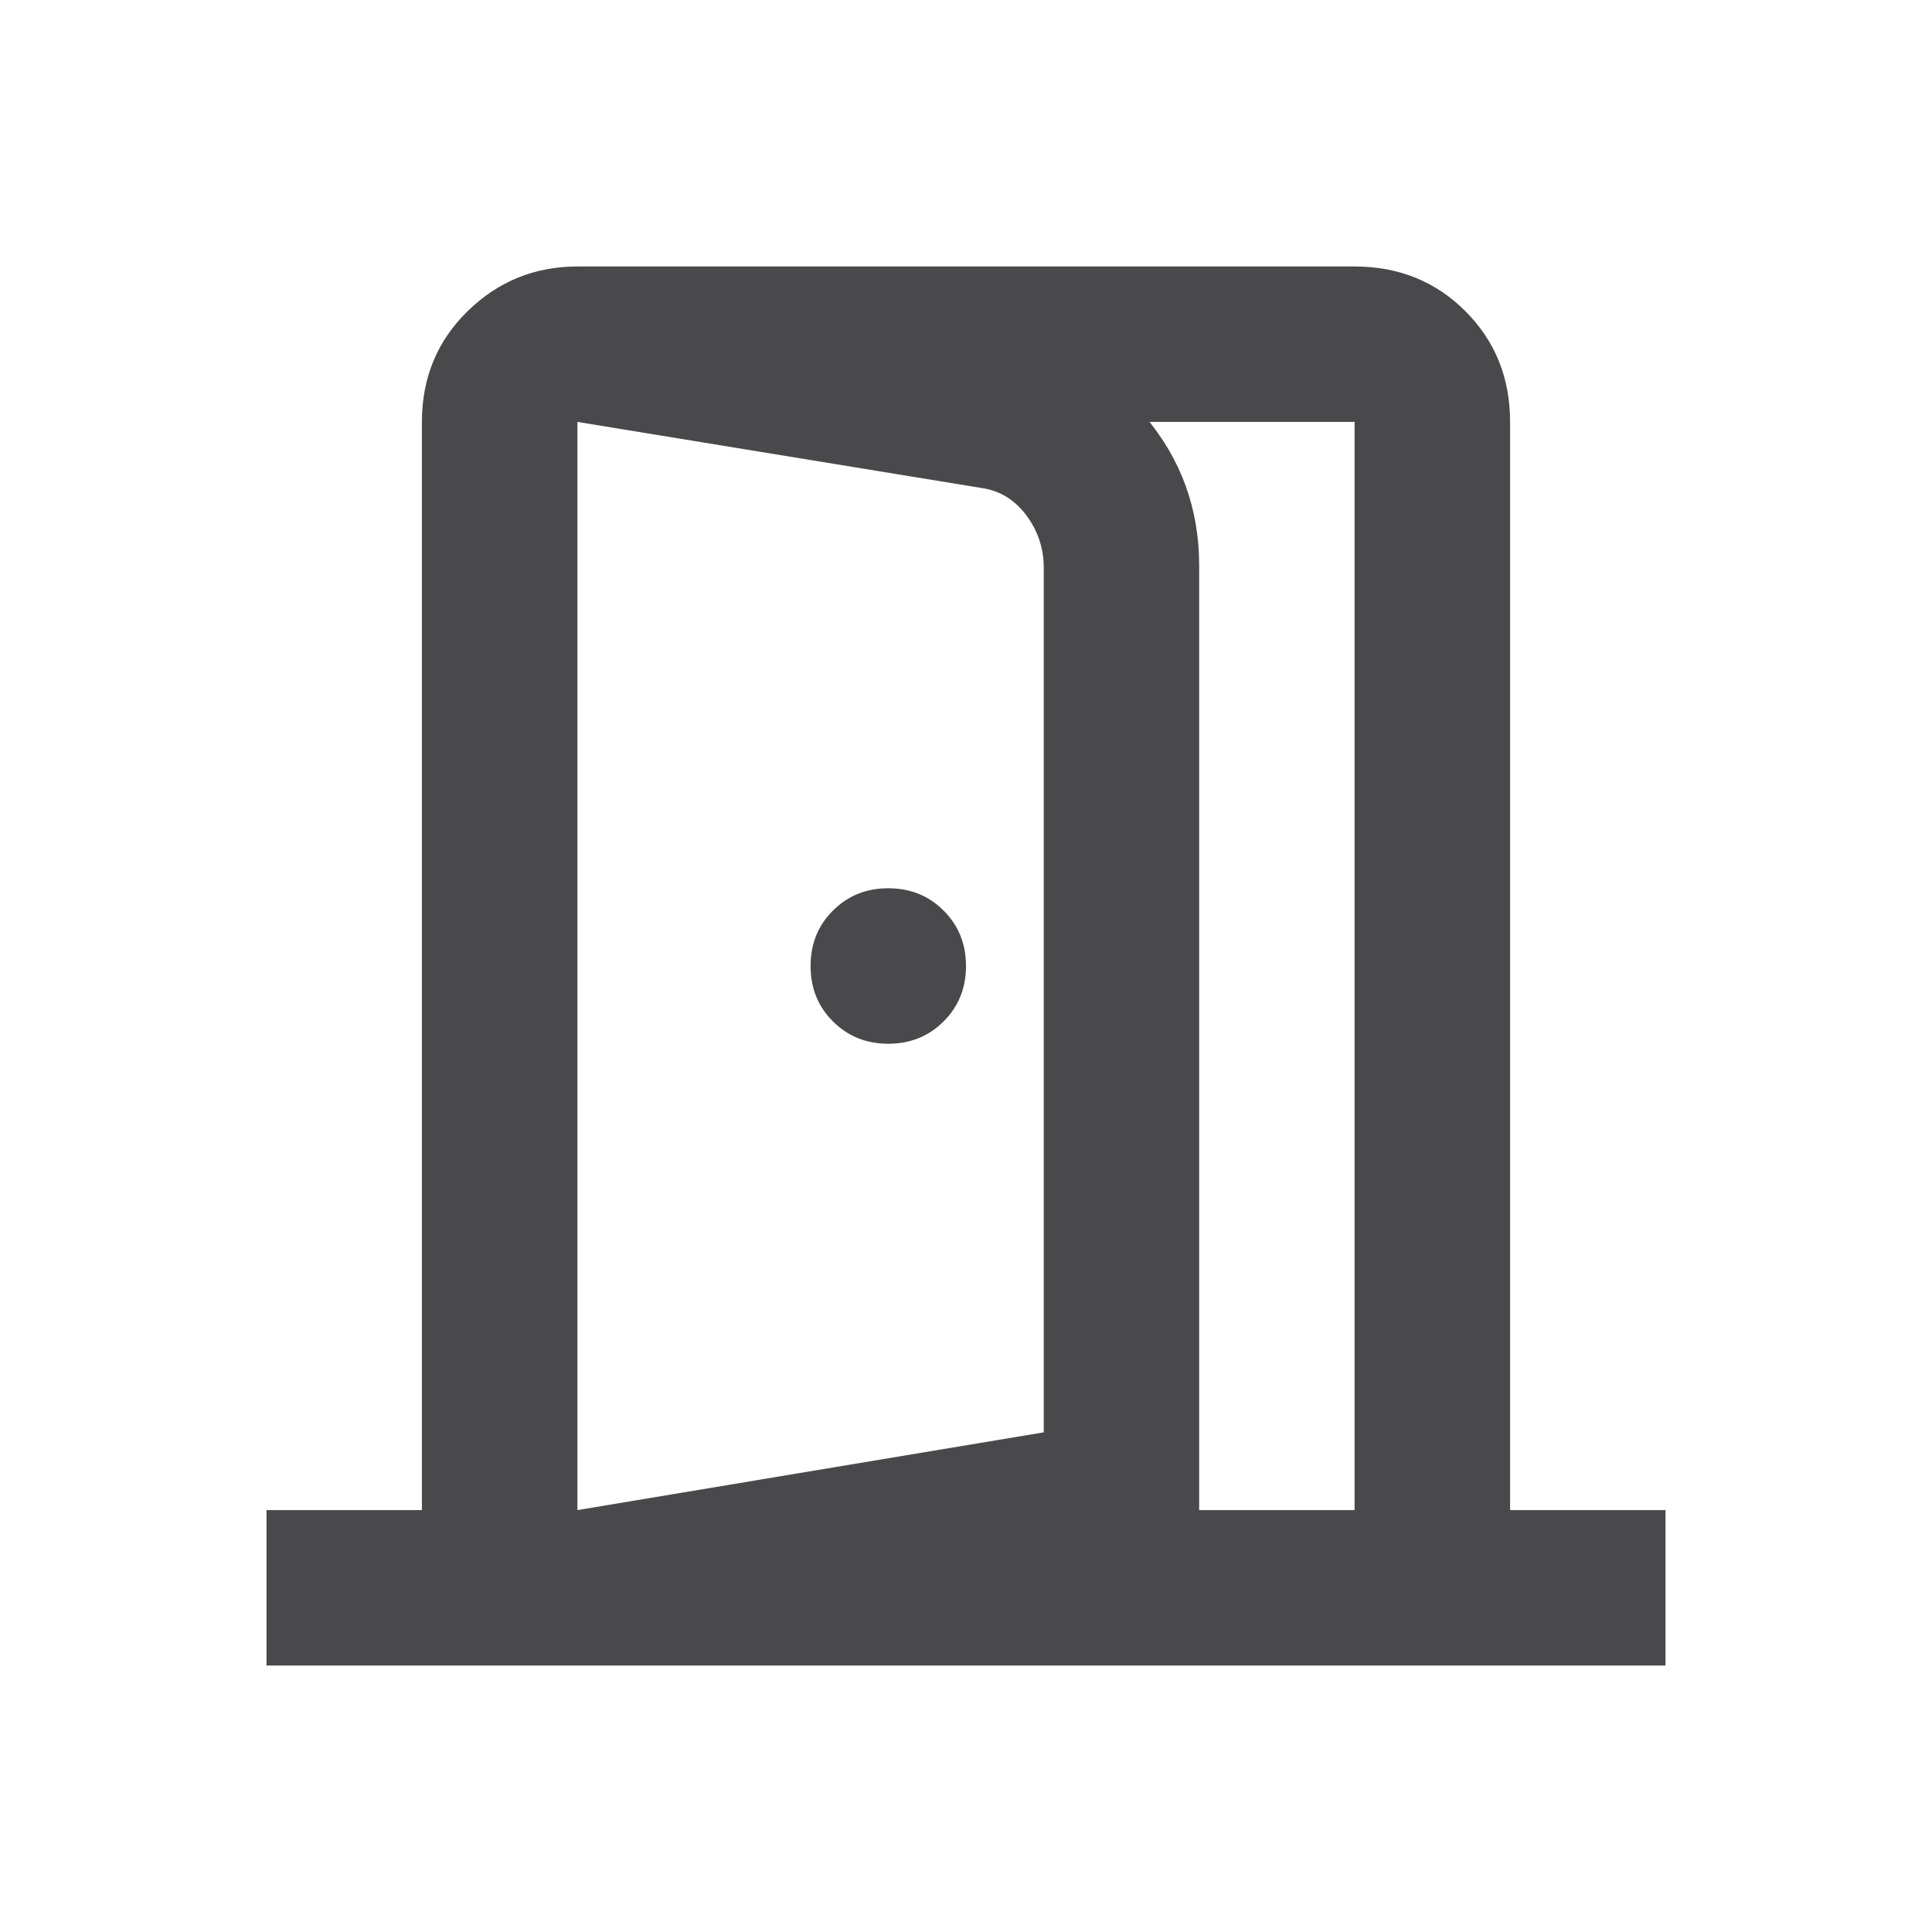
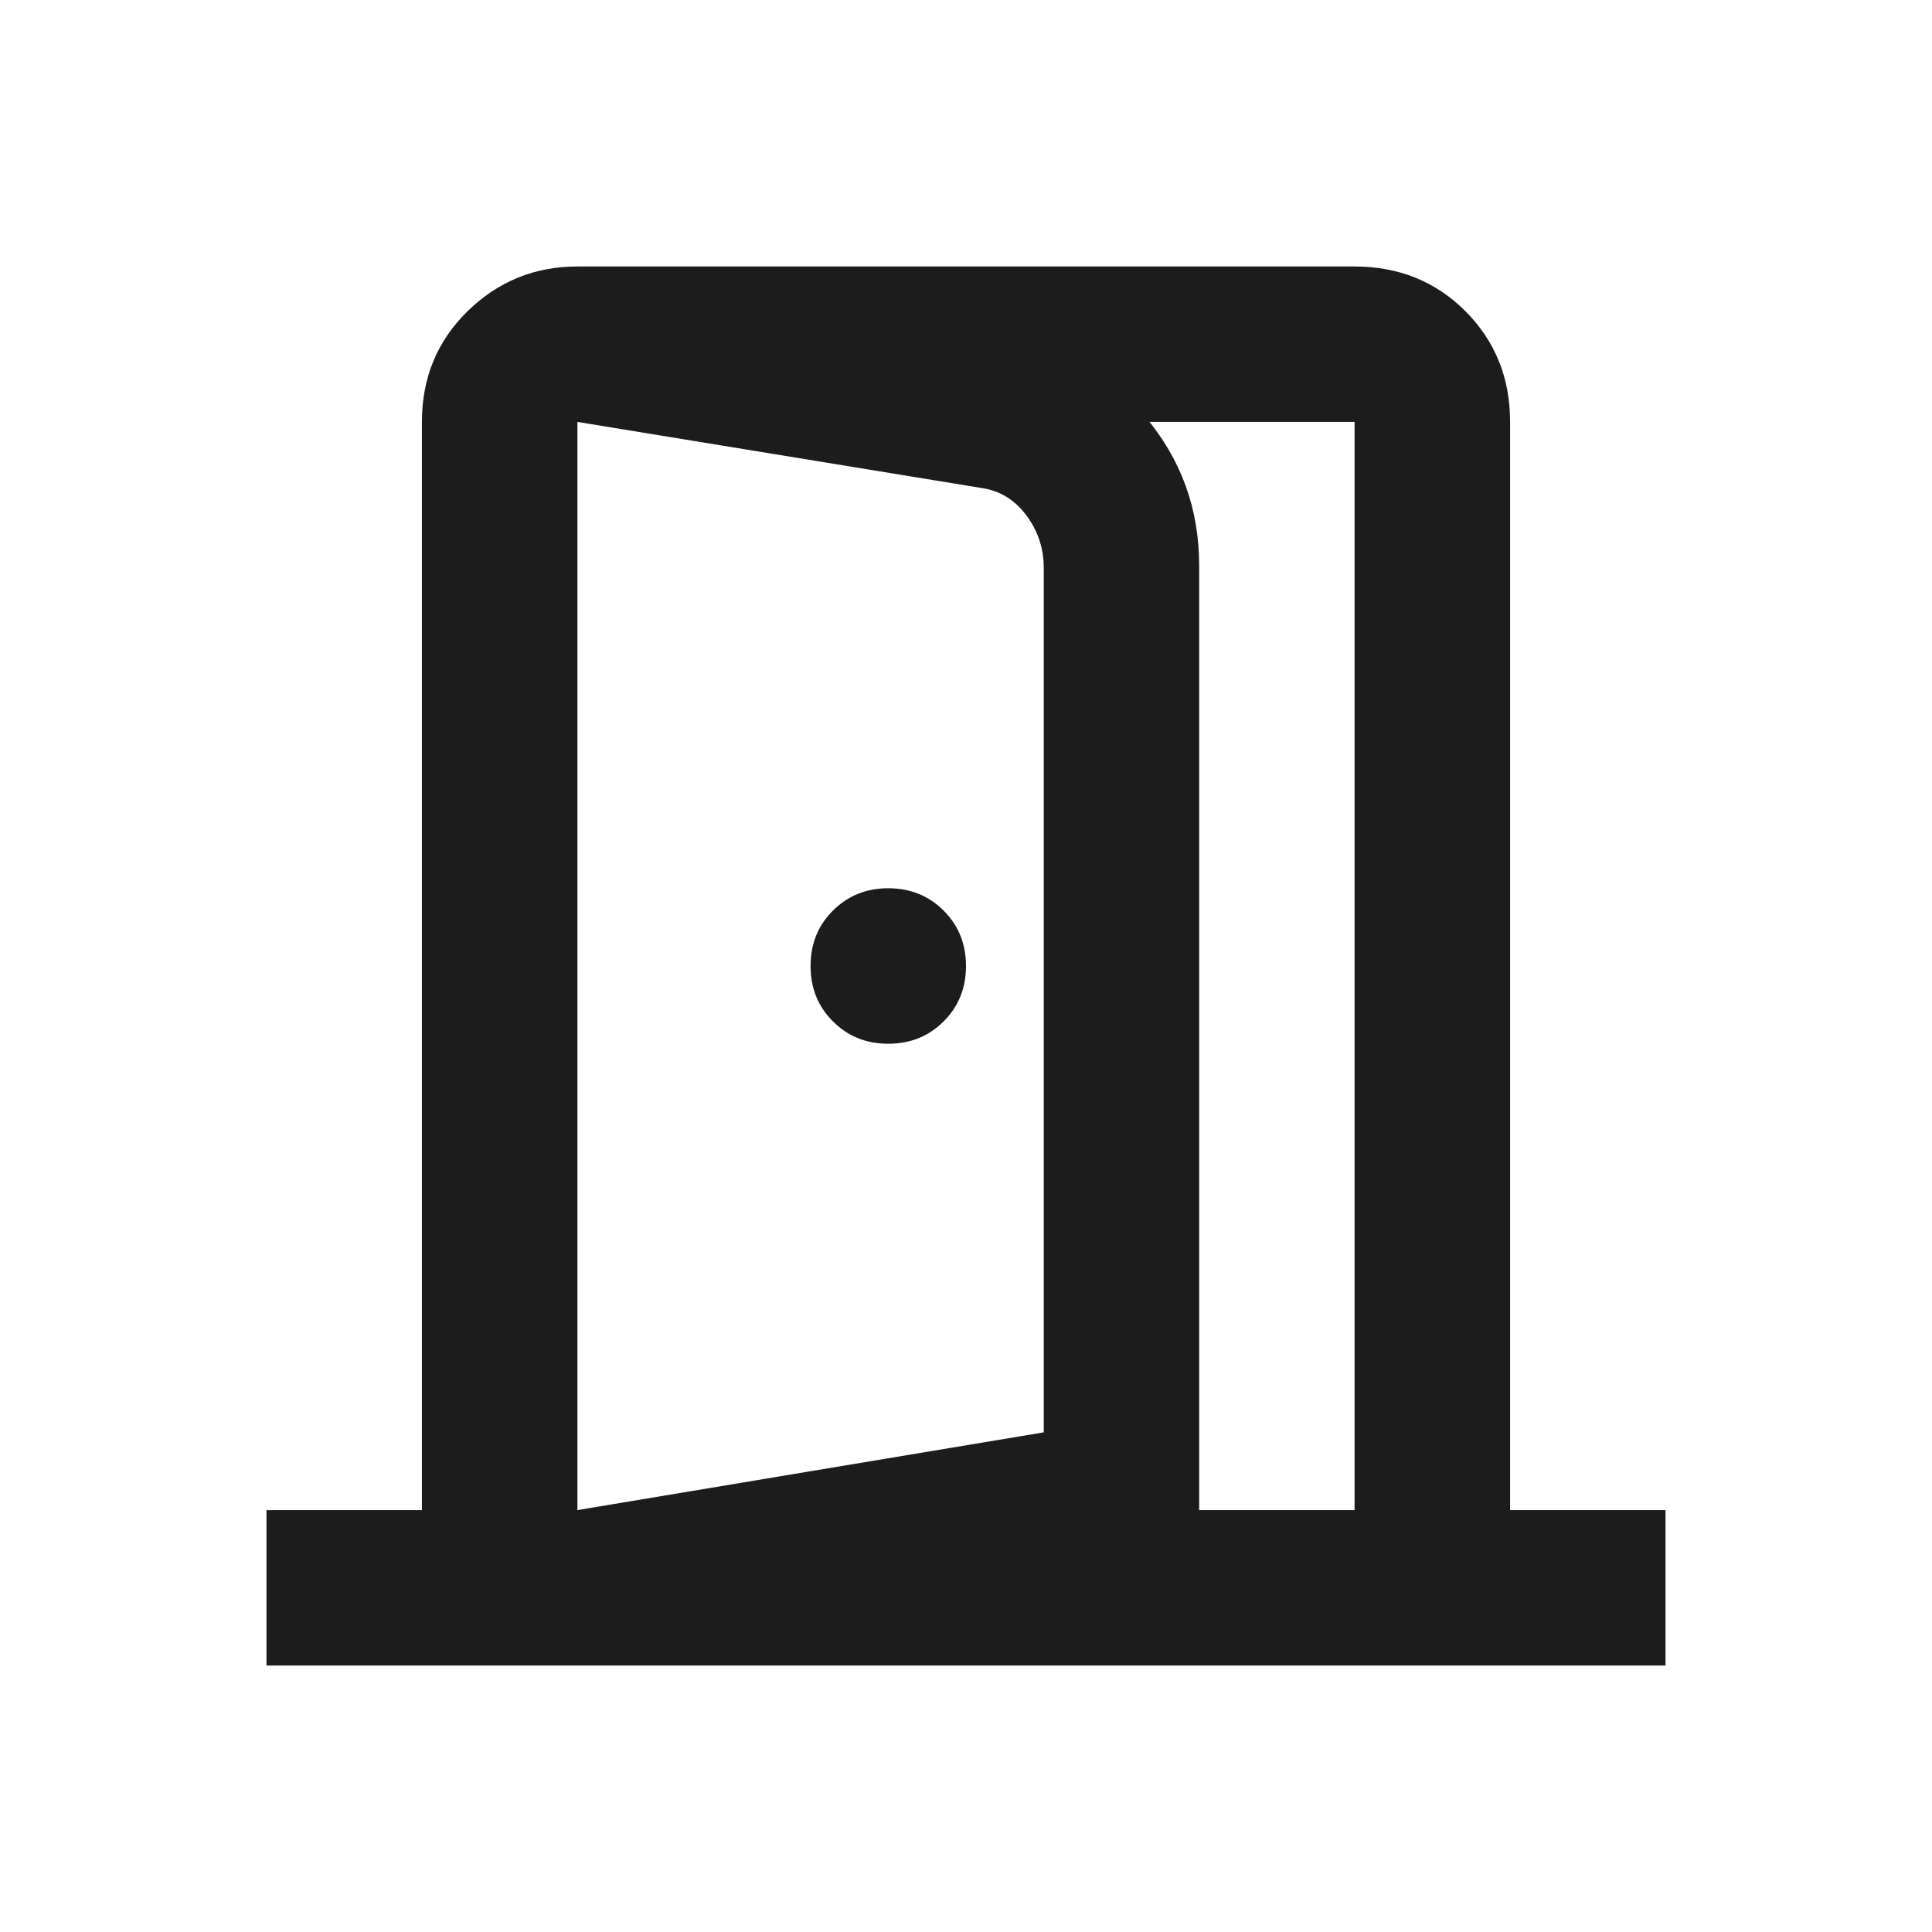
- <svg xmlns="http://www.w3.org/2000/svg" width="29" height="29" viewBox="0 0 29 29" fill="none">
+ <svg xmlns="http://www.w3.org/2000/svg" width="29" height="29" viewBox="0 0 29 29" fill="#1C1C1C">
  <mask id="mask0_739_51" style="mask-type:alpha" maskUnits="userSpaceOnUse" x="0" y="0" width="29" height="29">
    <rect x="0.5" y="0.5" width="28" height="28" fill="#D9D9D9" />
  </mask>
  <g mask="url(#mask0_739_51)">
-     <path d="M13.333 15.667C13.664 15.667 13.941 15.555 14.165 15.331C14.388 15.108 14.5 14.831 14.5 14.5C14.5 14.169 14.388 13.892 14.165 13.669C13.941 13.445 13.664 13.333 13.333 13.333C13.003 13.333 12.726 13.445 12.502 13.669C12.278 13.892 12.167 14.169 12.167 14.5C12.167 14.831 12.278 15.108 12.502 15.331C12.726 15.555 13.003 15.667 13.333 15.667ZM8.667 25V22.667L15.667 21.5V8.521C15.667 8.229 15.579 7.967 15.404 7.733C15.229 7.5 15.006 7.364 14.733 7.325L8.667 6.333V4L15.083 5.05C15.939 5.206 16.639 5.604 17.183 6.246C17.728 6.888 18 7.636 18 8.492V23.425L8.667 25ZM4 25V22.667H6.333V6.333C6.333 5.672 6.562 5.118 7.019 4.671C7.476 4.224 8.025 4 8.667 4H20.333C20.994 4 21.549 4.224 21.996 4.671C22.443 5.118 22.667 5.672 22.667 6.333V22.667H25V25H4ZM8.667 22.667H20.333V6.333H8.667V22.667Z" fill="#49494C" />
+     <path d="M13.333 15.667C13.664 15.667 13.941 15.555 14.165 15.331C14.388 15.108 14.5 14.831 14.5 14.5C14.5 14.169 14.388 13.892 14.165 13.669C13.941 13.445 13.664 13.333 13.333 13.333C13.003 13.333 12.726 13.445 12.502 13.669C12.278 13.892 12.167 14.169 12.167 14.5C12.167 14.831 12.278 15.108 12.502 15.331C12.726 15.555 13.003 15.667 13.333 15.667ZM8.667 25V22.667L15.667 21.5V8.521C15.667 8.229 15.579 7.967 15.404 7.733C15.229 7.5 15.006 7.364 14.733 7.325L8.667 6.333V4L15.083 5.05C15.939 5.206 16.639 5.604 17.183 6.246C17.728 6.888 18 7.636 18 8.492V23.425L8.667 25ZM4 25V22.667H6.333V6.333C6.333 5.672 6.562 5.118 7.019 4.671C7.476 4.224 8.025 4 8.667 4H20.333C20.994 4 21.549 4.224 21.996 4.671C22.443 5.118 22.667 5.672 22.667 6.333V22.667H25V25H4ZM8.667 22.667H20.333V6.333H8.667V22.667Z" fill="inherit" />
  </g>
</svg>
